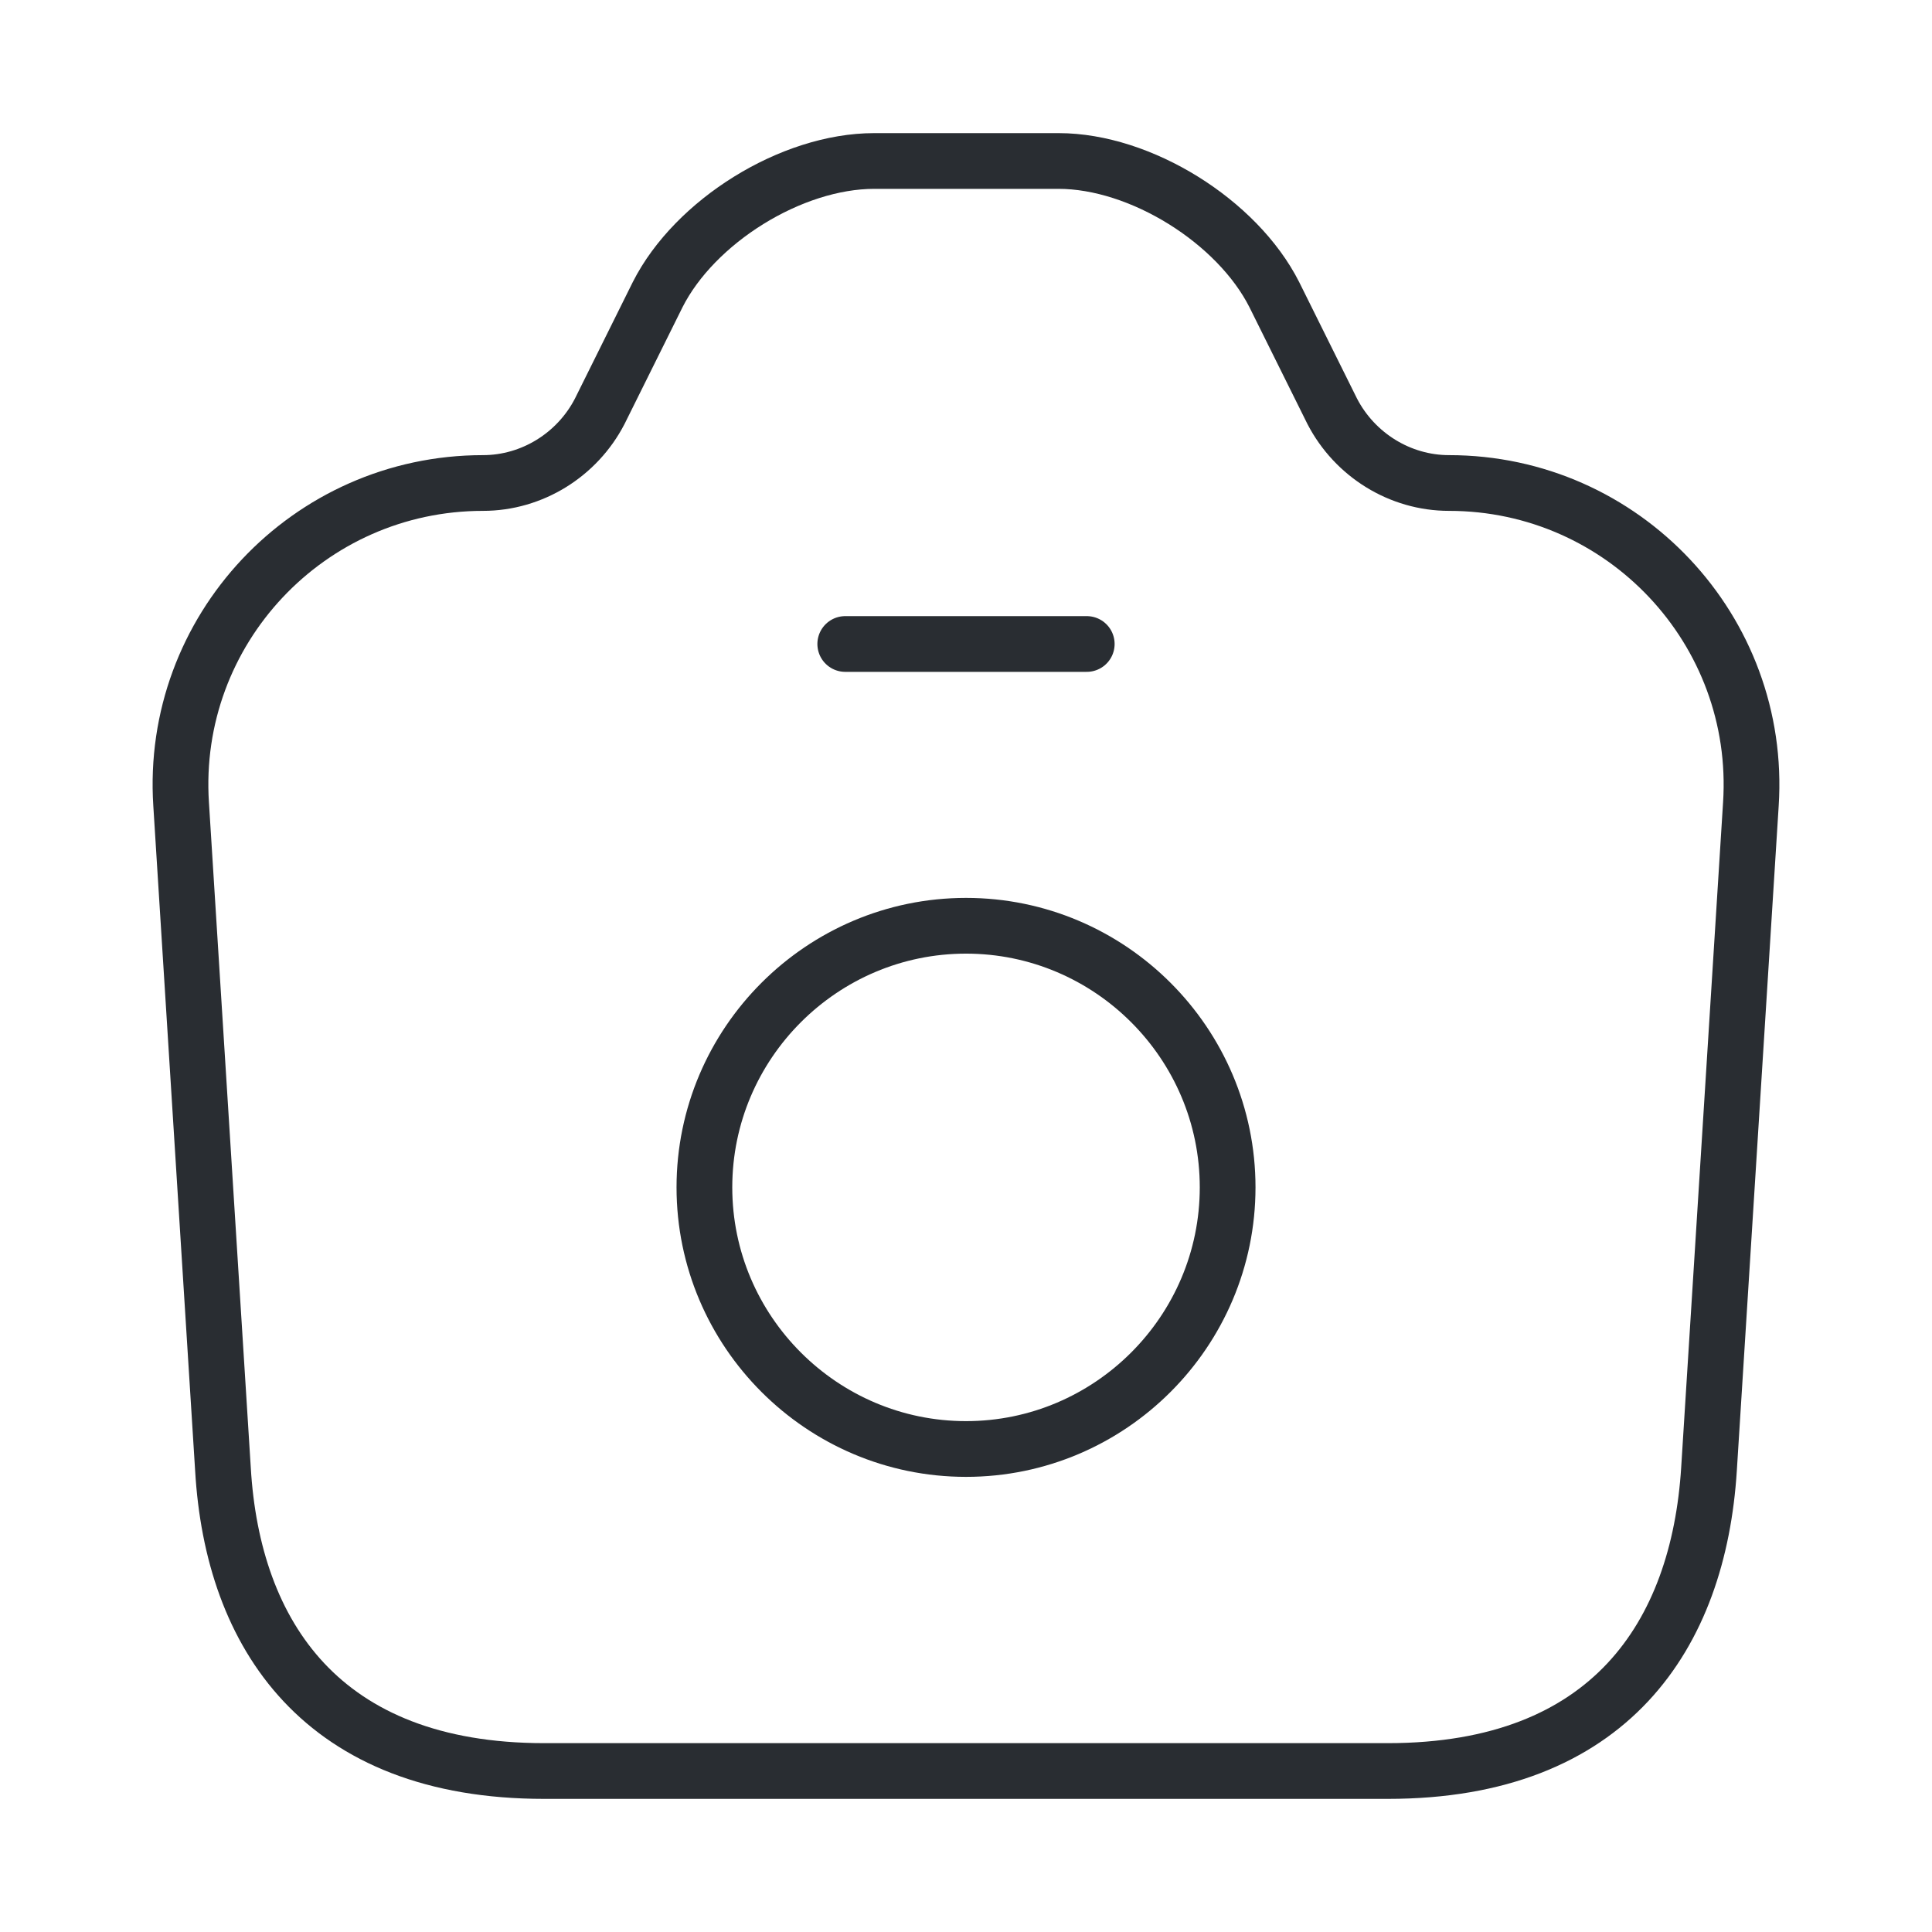
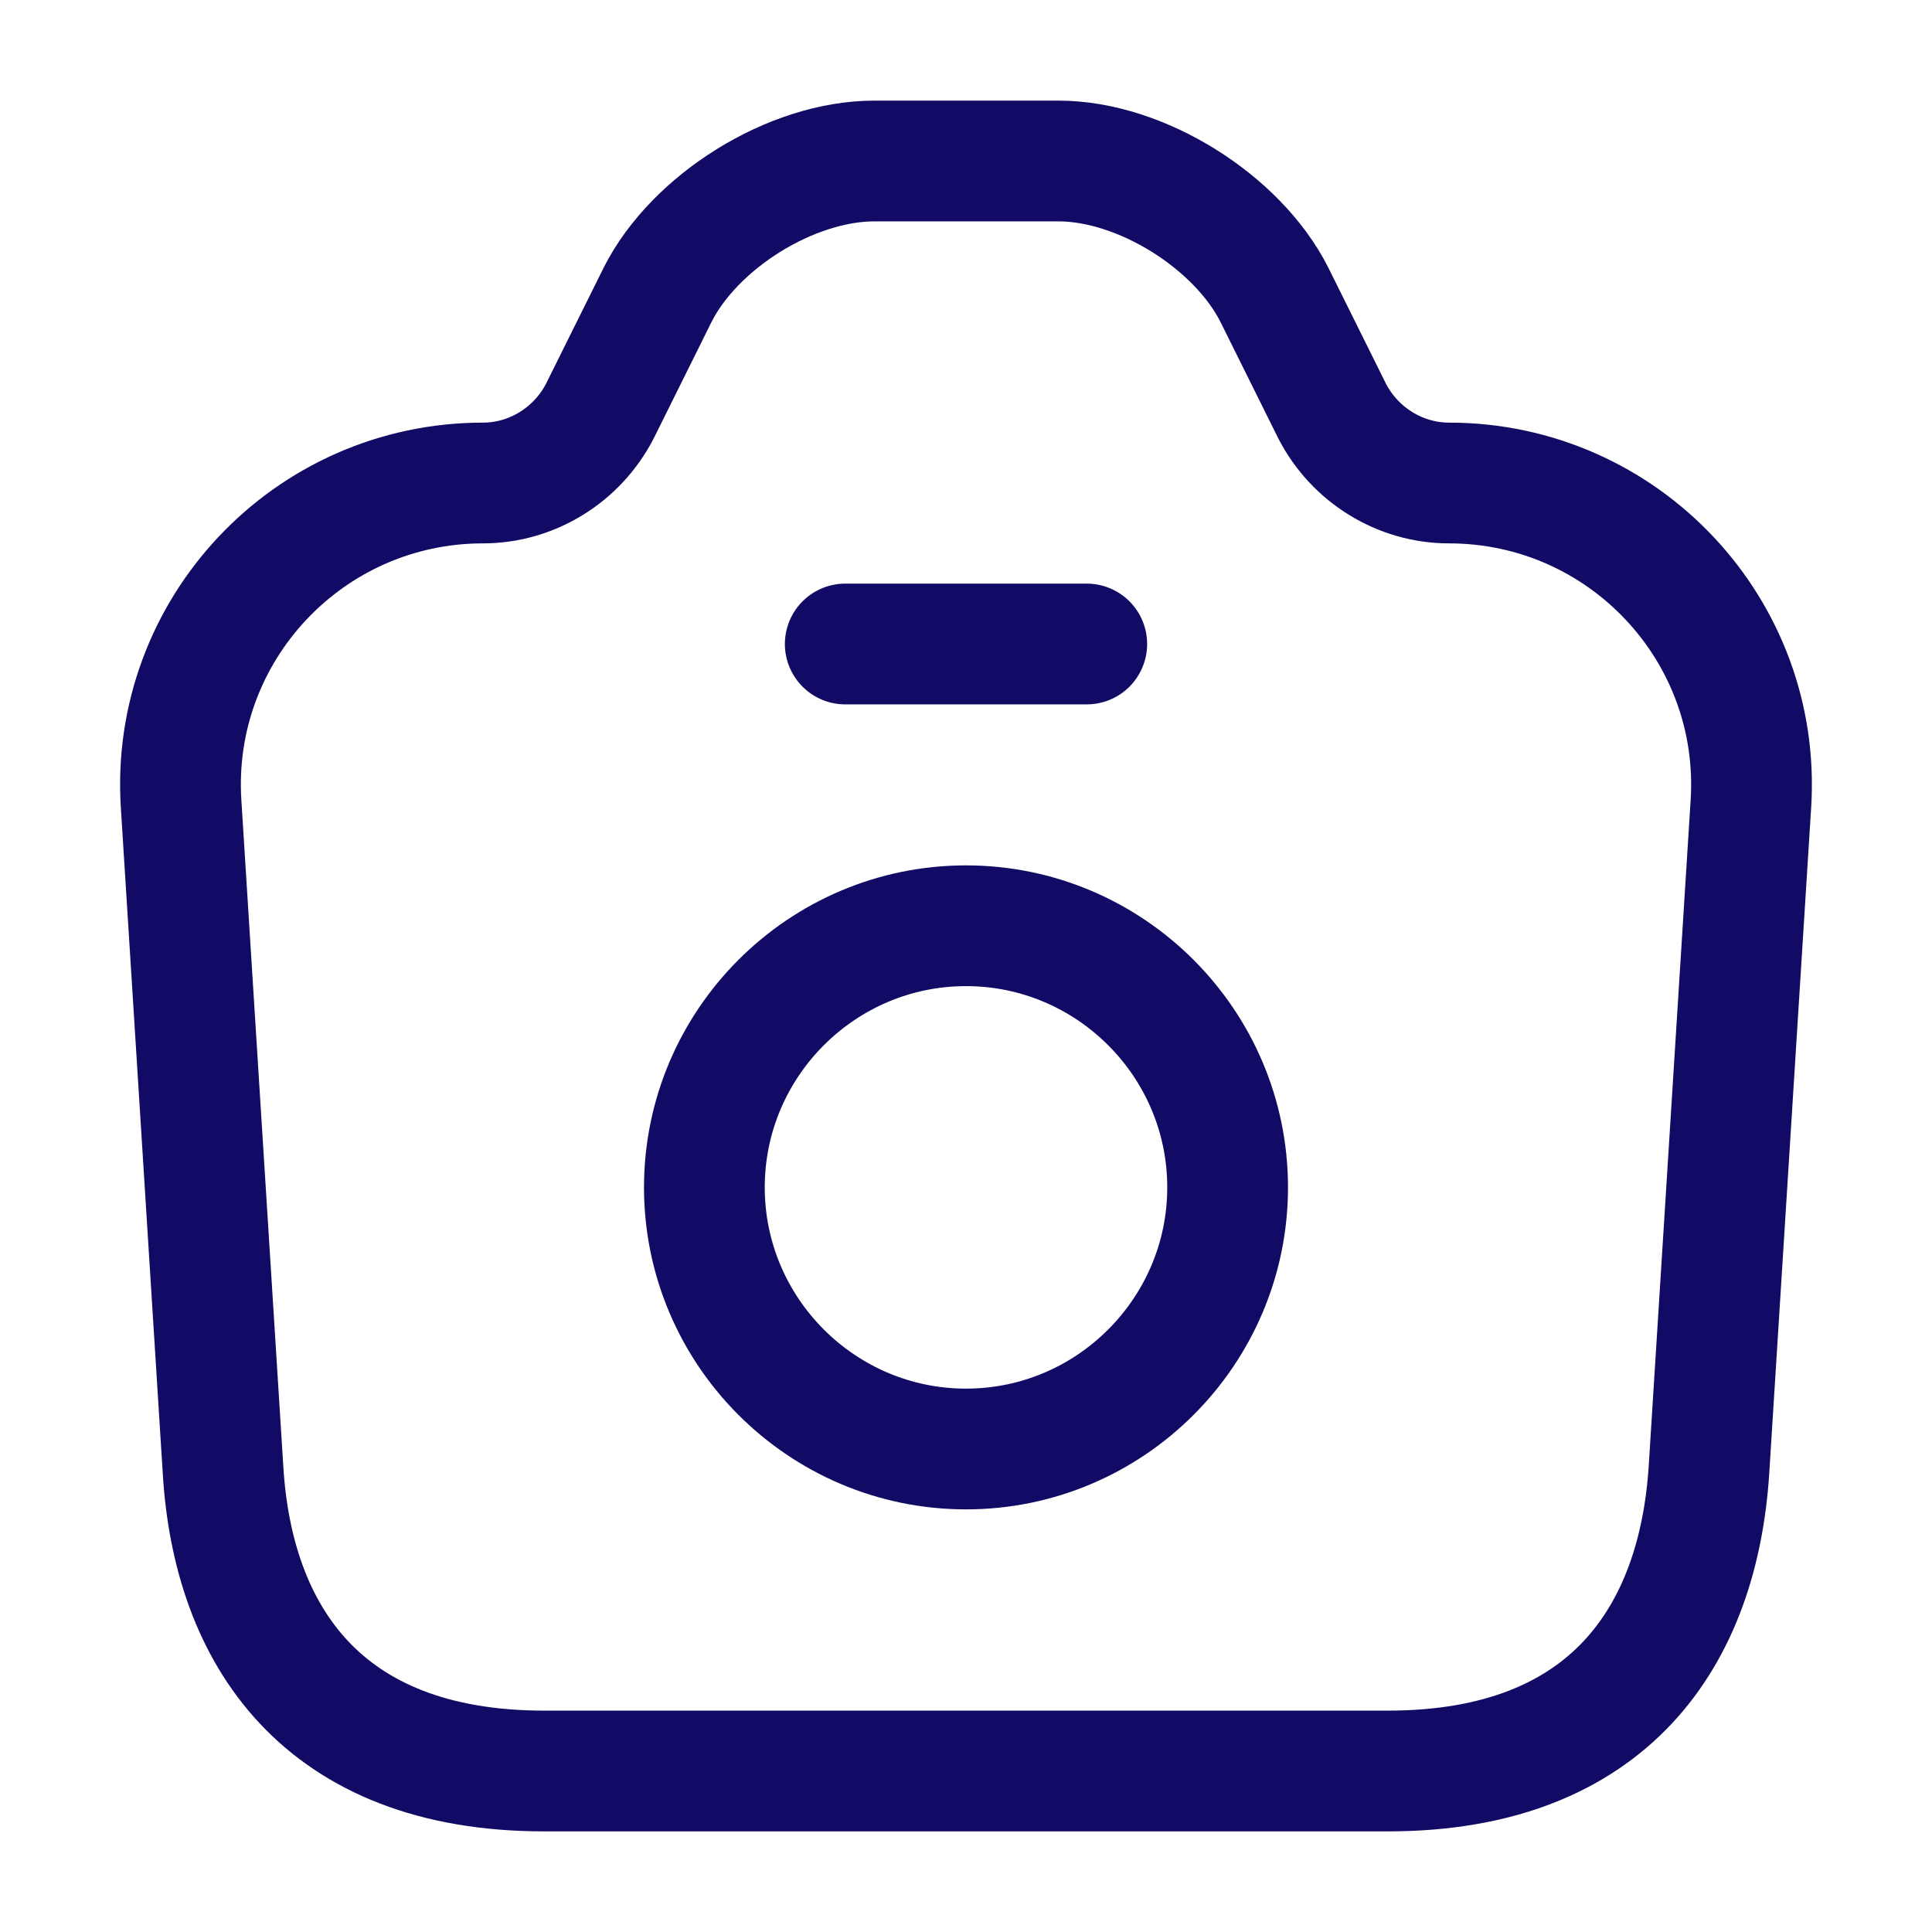
- <svg xmlns="http://www.w3.org/2000/svg" width="52" height="52" viewBox="0 0 52 52" fill="none">
-   <path d="M14.646 47.667H37.353C43.333 47.667 45.716 44.005 45.998 39.542L47.125 21.645C47.428 16.965 43.701 13 39 13C37.678 13 36.465 12.242 35.858 11.072L34.298 7.93C33.301 5.958 30.701 4.333 28.491 4.333H23.53C21.298 4.333 18.698 5.958 17.701 7.93L16.141 11.072C15.535 12.242 14.321 13 13 13C8.298 13 4.571 16.965 4.875 21.645L6.001 39.542C6.261 44.005 8.666 47.667 14.646 47.667Z" stroke="#292D32" stroke-width="1.5" stroke-linecap="round" stroke-linejoin="round" />
-   <path d="M22.75 17.333H29.25" stroke="#292D32" stroke-width="1.5" stroke-linecap="round" stroke-linejoin="round" />
-   <path d="M26.001 39C29.879 39 33.042 35.837 33.042 31.958C33.042 28.08 29.879 24.917 26.001 24.917C22.122 24.917 18.959 28.08 18.959 31.958C18.959 35.837 22.122 39 26.001 39Z" stroke="#292D32" stroke-width="1.5" stroke-linecap="round" stroke-linejoin="round" />
+ <svg xmlns="http://www.w3.org/2000/svg" width="24" height="24" viewBox="0 0 24 24" fill="none">
+   <g id="vuesax/linear/camera">
+     <g id="camera">
+       <path id="Vector" d="M6.76 22H17.24C20 22 21.1 20.31 21.23 18.25L21.75 9.99C21.89 7.83 20.17 6 18 6C17.39 6 16.83 5.65 16.55 5.11L15.83 3.66C15.37 2.75 14.17 2 13.15 2H10.86C9.83 2 8.63 2.75 8.17 3.66L7.45 5.11C7.17 5.65 6.61 6 6 6C3.83 6 2.11 7.83 2.25 9.99L2.77 18.25C2.89 20.31 4 22 6.76 22Z" stroke="#110B65" stroke-width="1.5" stroke-linecap="round" stroke-linejoin="round" />
+       <path id="Vector_2" d="M10.5 8H13.5" stroke="#110B65" stroke-width="1.5" stroke-linecap="round" stroke-linejoin="round" />
+       <path id="Vector_3" d="M12 18C13.79 18 15.25 16.54 15.25 14.75C15.25 12.96 13.79 11.5 12 11.5C10.21 11.5 8.75 12.96 8.75 14.75C8.75 16.54 10.21 18 12 18Z" stroke="#110B65" stroke-width="1.5" stroke-linecap="round" stroke-linejoin="round" />
+     </g>
+   </g>
</svg>
